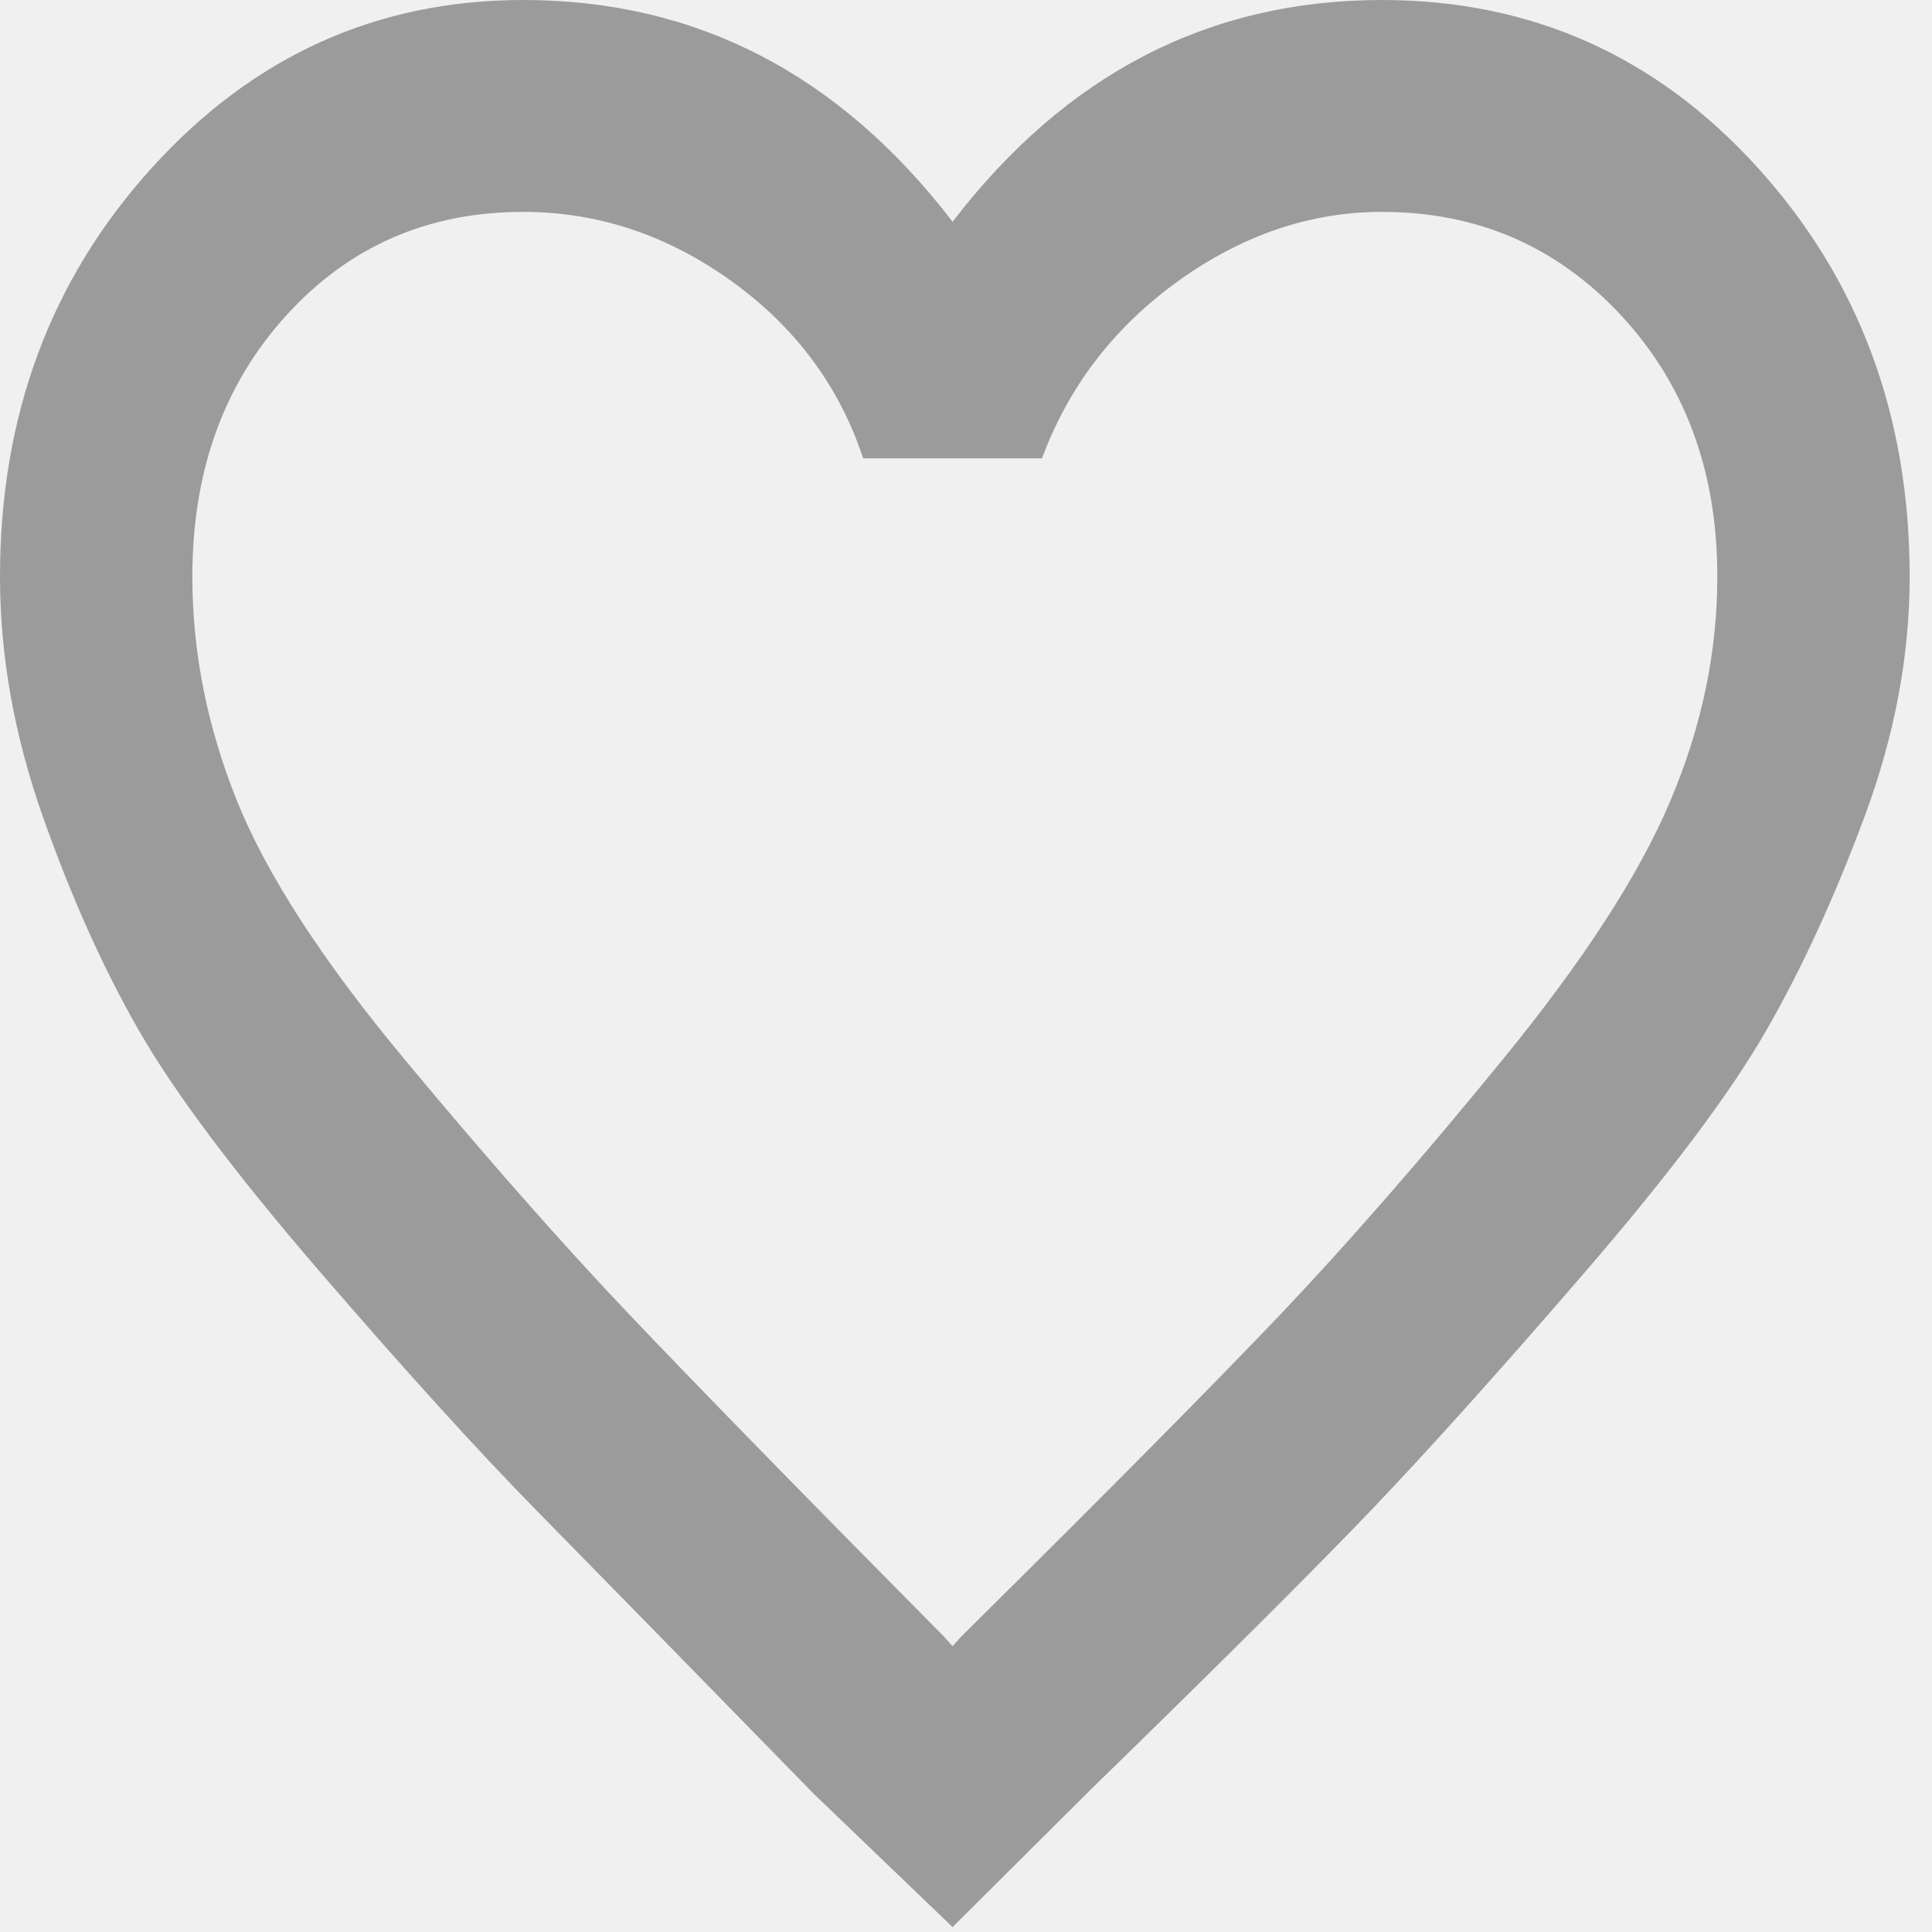
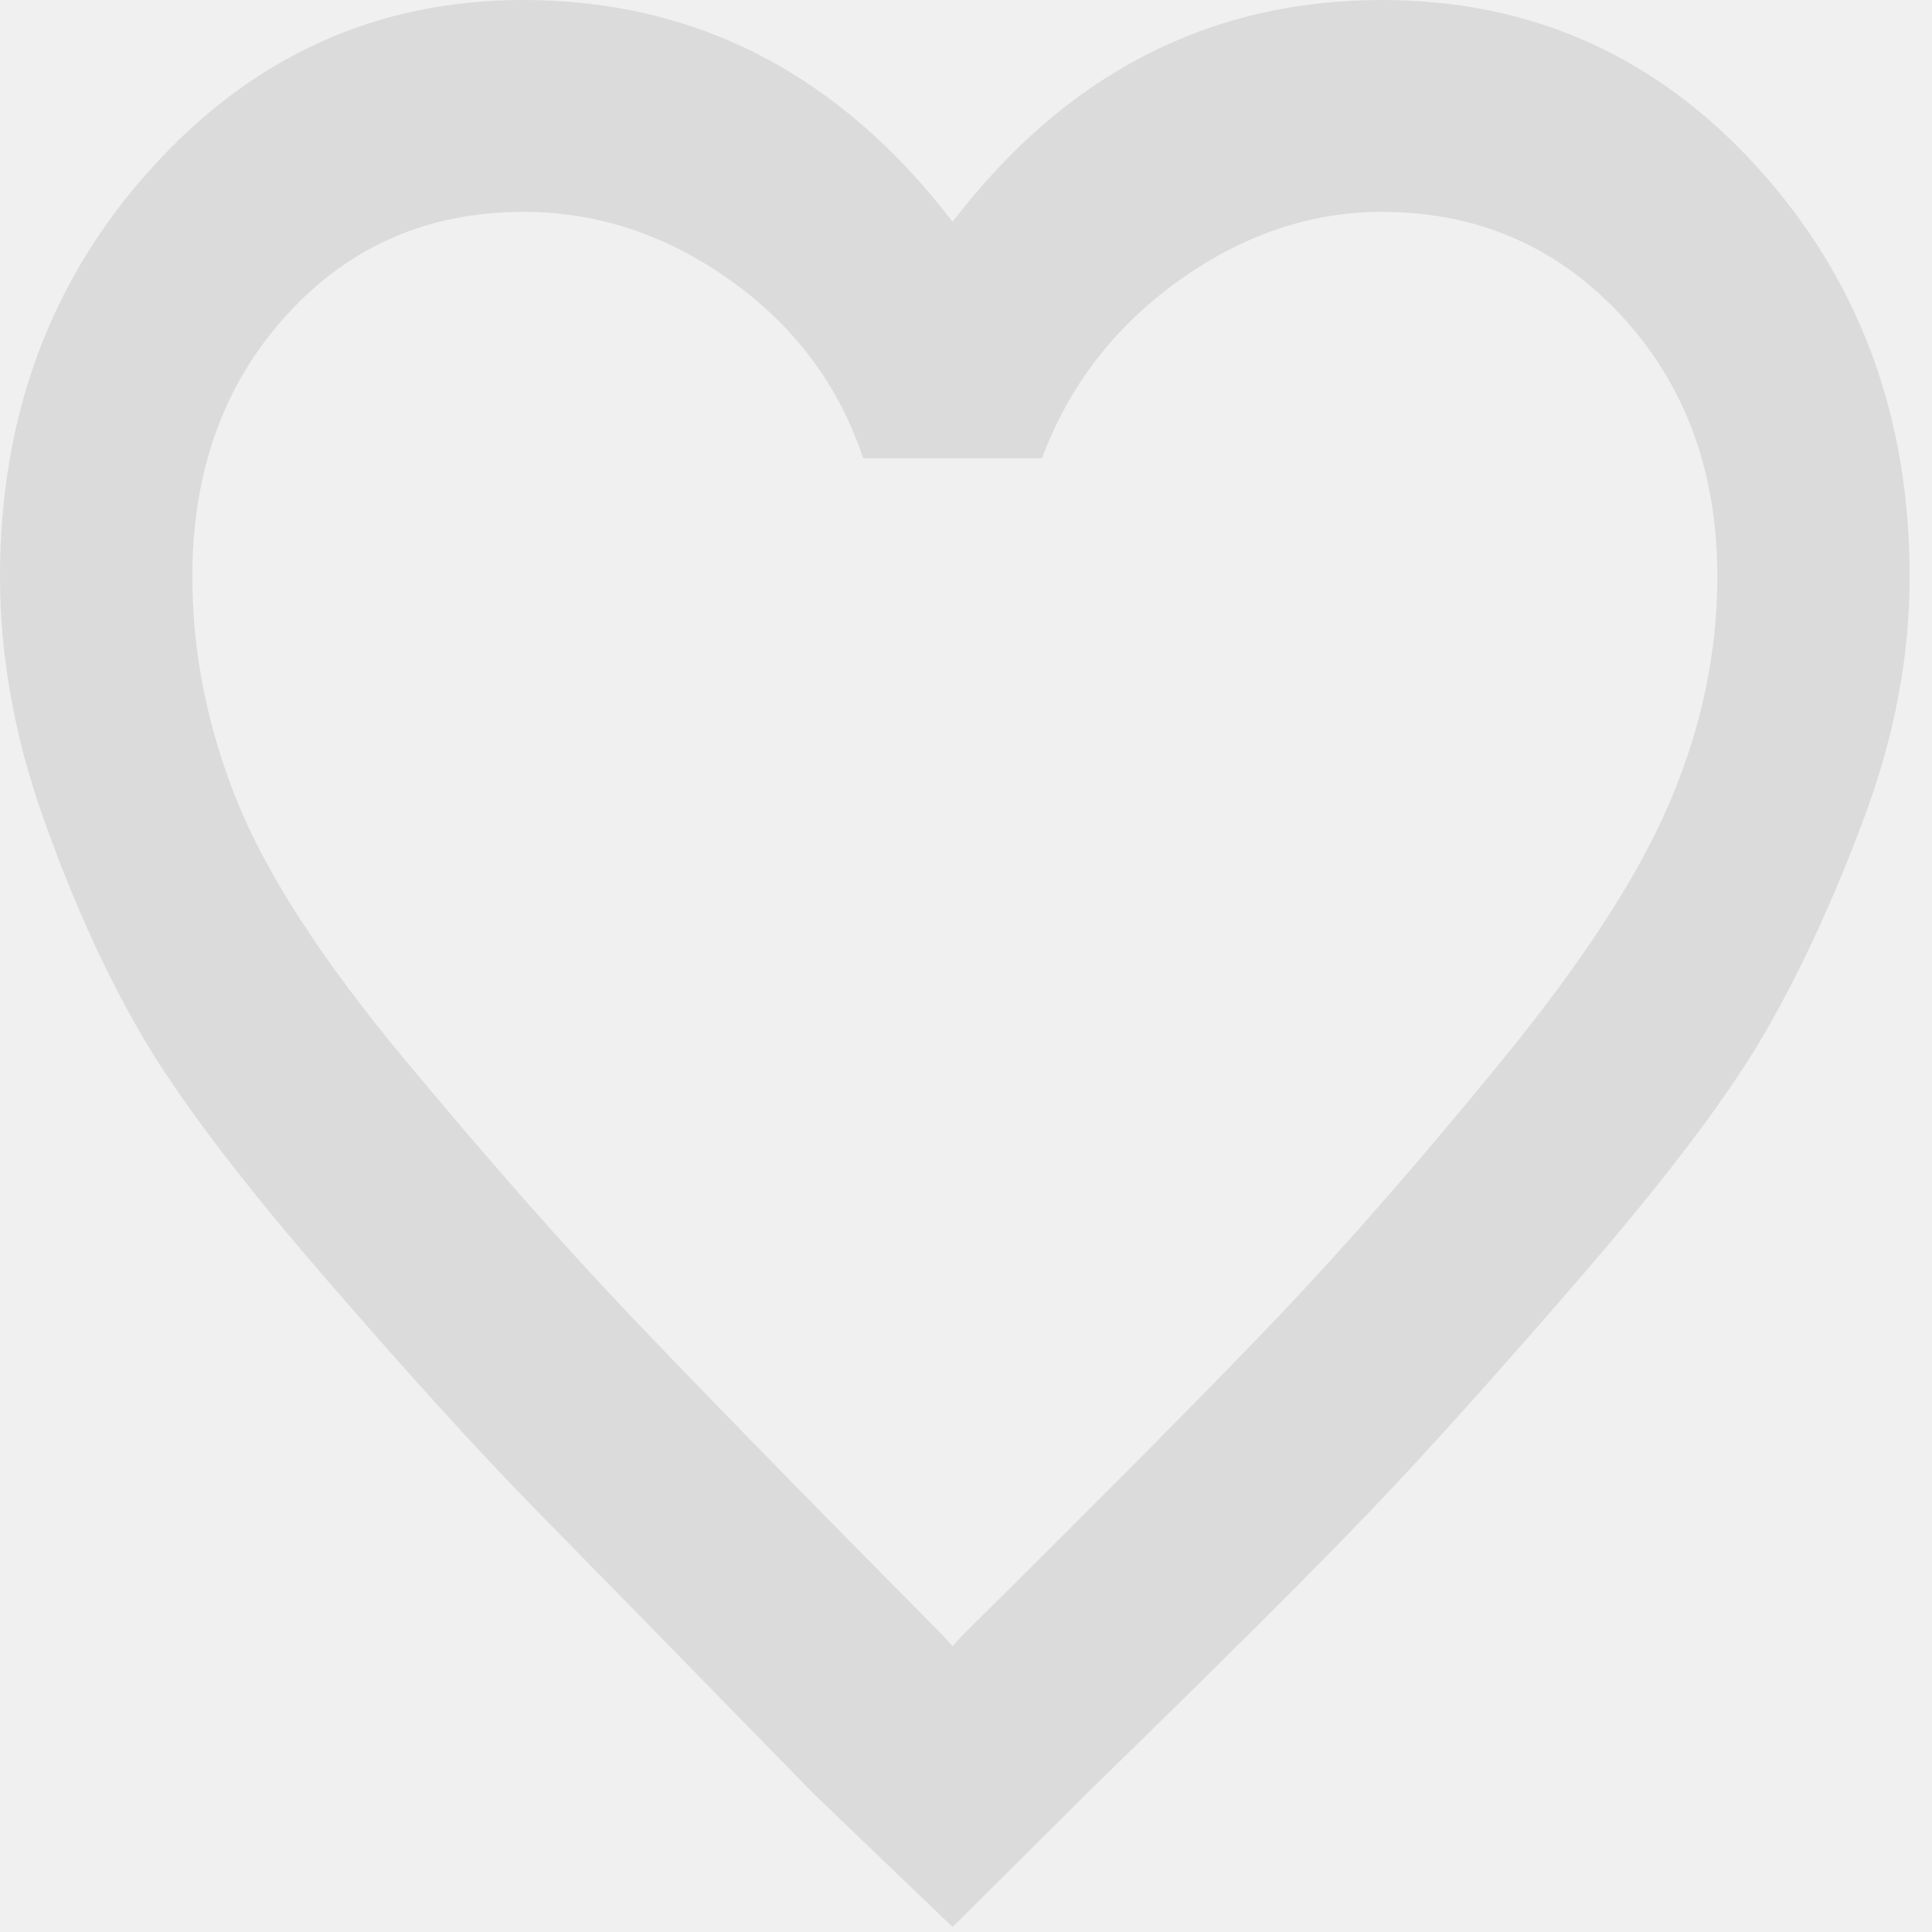
<svg xmlns="http://www.w3.org/2000/svg" width="18" height="18" viewBox="0 0 18 18" fill="none">
  <g clip-path="url(#clip0_60_590)">
-     <path d="M12.875 0C14.264 0 15.431 0.52 16.375 1.561C17.319 2.602 17.792 3.872 17.792 5.372C17.792 6.107 17.653 6.849 17.375 7.599C17.097 8.349 16.792 9.015 16.458 9.597C16.125 10.179 15.562 10.929 14.771 11.847C13.979 12.765 13.312 13.508 12.771 14.074C12.229 14.64 11.361 15.505 10.167 16.668L8.875 17.954L7.583 16.714C6.417 15.52 5.556 14.64 5 14.074C4.444 13.508 3.771 12.765 2.979 11.847C2.188 10.929 1.625 10.179 1.292 9.597C0.958 9.015 0.66 8.349 0.396 7.599C0.132 6.849 0 6.107 0 5.372C0 3.872 0.472 2.602 1.417 1.561C2.361 0.52 3.514 0 4.875 0C6.486 0 7.819 0.689 8.875 2.066C9.931 0.689 11.264 0 12.875 0ZM8.958 15.245C10.319 13.898 11.312 12.895 11.938 12.237C12.562 11.579 13.25 10.791 14 9.872C14.75 8.954 15.271 8.151 15.562 7.462C15.854 6.773 16 6.077 16 5.372C16 4.393 15.701 3.582 15.104 2.939C14.507 2.296 13.764 1.974 12.875 1.974C12.208 1.974 11.576 2.189 10.979 2.617C10.382 3.046 9.958 3.597 9.708 4.27H8.042C7.819 3.597 7.41 3.046 6.812 2.617C6.215 2.189 5.569 1.974 4.875 1.974C3.986 1.974 3.25 2.296 2.667 2.939C2.083 3.582 1.792 4.393 1.792 5.372C1.792 6.077 1.931 6.773 2.208 7.462C2.486 8.151 3.007 8.954 3.771 9.872C4.535 10.791 5.229 11.579 5.854 12.237C6.479 12.895 7.458 13.898 8.792 15.245L8.875 15.337L8.958 15.245Z" fill="#9B9B9B" />
+     <path d="M12.875 0C14.264 0 15.431 0.52 16.375 1.561C17.319 2.602 17.792 3.872 17.792 5.372C17.792 6.107 17.653 6.849 17.375 7.599C17.097 8.349 16.792 9.015 16.458 9.597C16.125 10.179 15.562 10.929 14.771 11.847C13.979 12.765 13.312 13.508 12.771 14.074C12.229 14.64 11.361 15.505 10.167 16.668L8.875 17.954L7.583 16.714C6.417 15.52 5.556 14.64 5 14.074C4.444 13.508 3.771 12.765 2.979 11.847C2.188 10.929 1.625 10.179 1.292 9.597C0.958 9.015 0.66 8.349 0.396 7.599C0.132 6.849 0 6.107 0 5.372C0 3.872 0.472 2.602 1.417 1.561C2.361 0.52 3.514 0 4.875 0C6.486 0 7.819 0.689 8.875 2.066C9.931 0.689 11.264 0 12.875 0ZM8.958 15.245C10.319 13.898 11.312 12.895 11.938 12.237C12.562 11.579 13.25 10.791 14 9.872C14.75 8.954 15.271 8.151 15.562 7.462C15.854 6.773 16 6.077 16 5.372C16 4.393 15.701 3.582 15.104 2.939C14.507 2.296 13.764 1.974 12.875 1.974C12.208 1.974 11.576 2.189 10.979 2.617C10.382 3.046 9.958 3.597 9.708 4.27H8.042C7.819 3.597 7.41 3.046 6.812 2.617C6.215 2.189 5.569 1.974 4.875 1.974C3.986 1.974 3.25 2.296 2.667 2.939C2.083 3.582 1.792 4.393 1.792 5.372C1.792 6.077 1.931 6.773 2.208 7.462C2.486 8.151 3.007 8.954 3.771 9.872C4.535 10.791 5.229 11.579 5.854 12.237C6.479 12.895 7.458 13.898 8.792 15.245L8.875 15.337L8.958 15.245Z" fill="#DBDBDB" />
  </g>
  <defs>
    <clipPath id="clip0_60_590">
      <rect width="18" height="18" fill="white" />
    </clipPath>
  </defs>
</svg>
